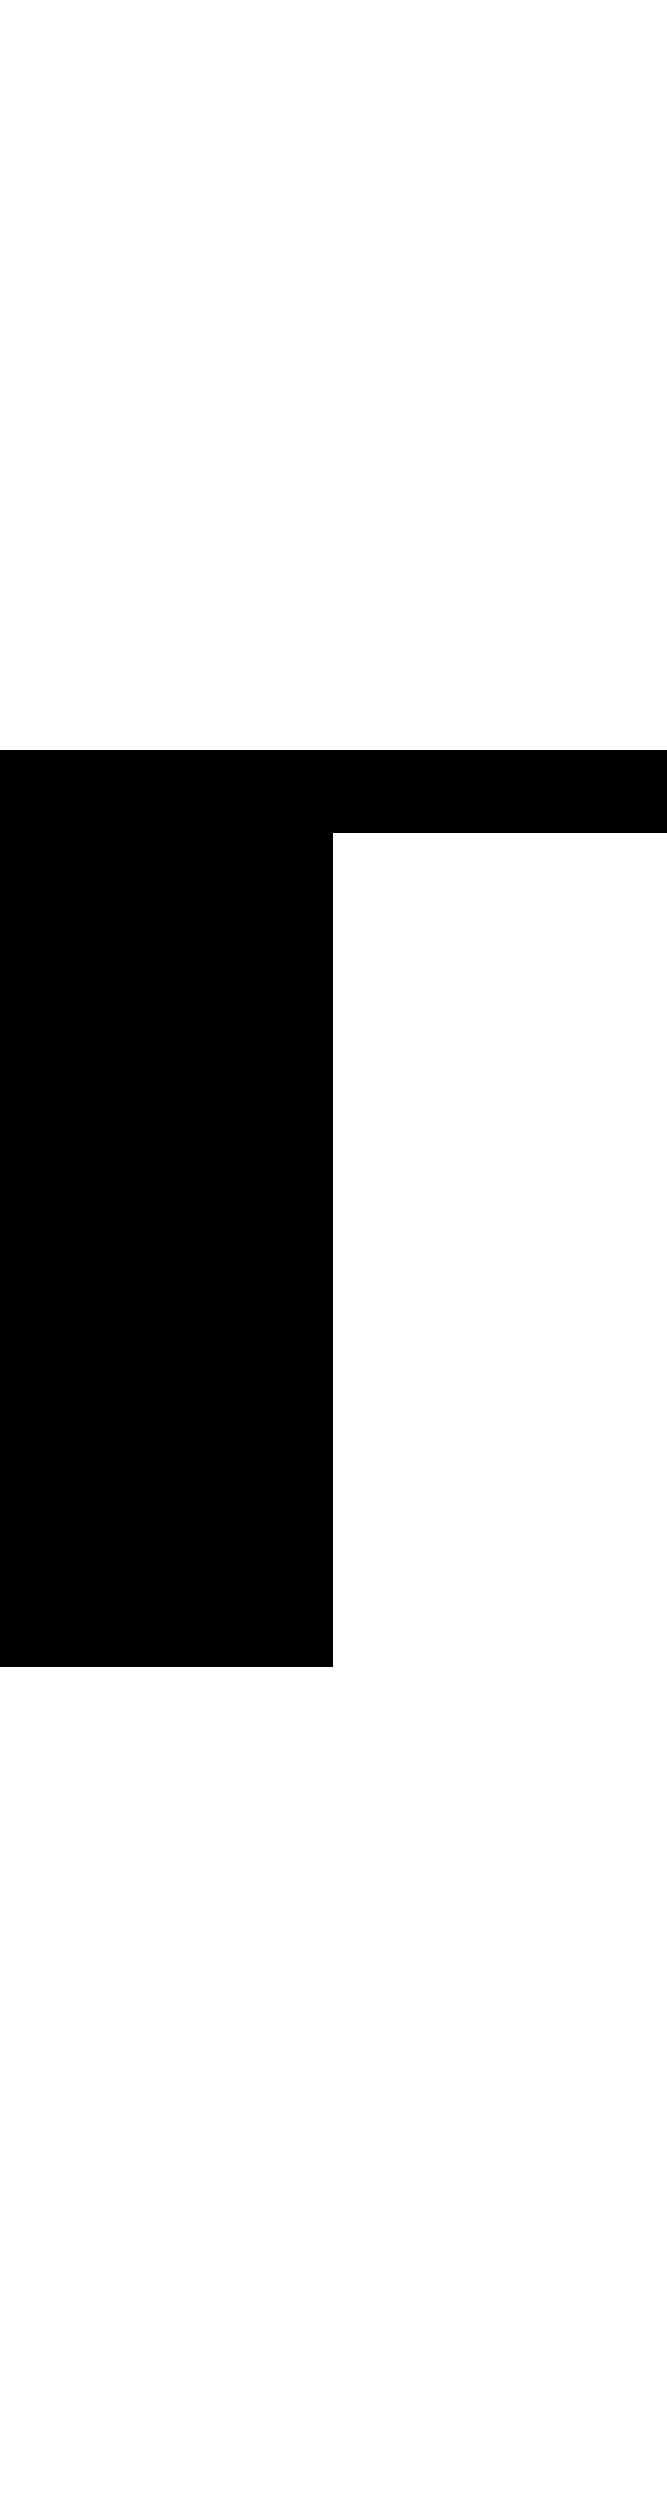
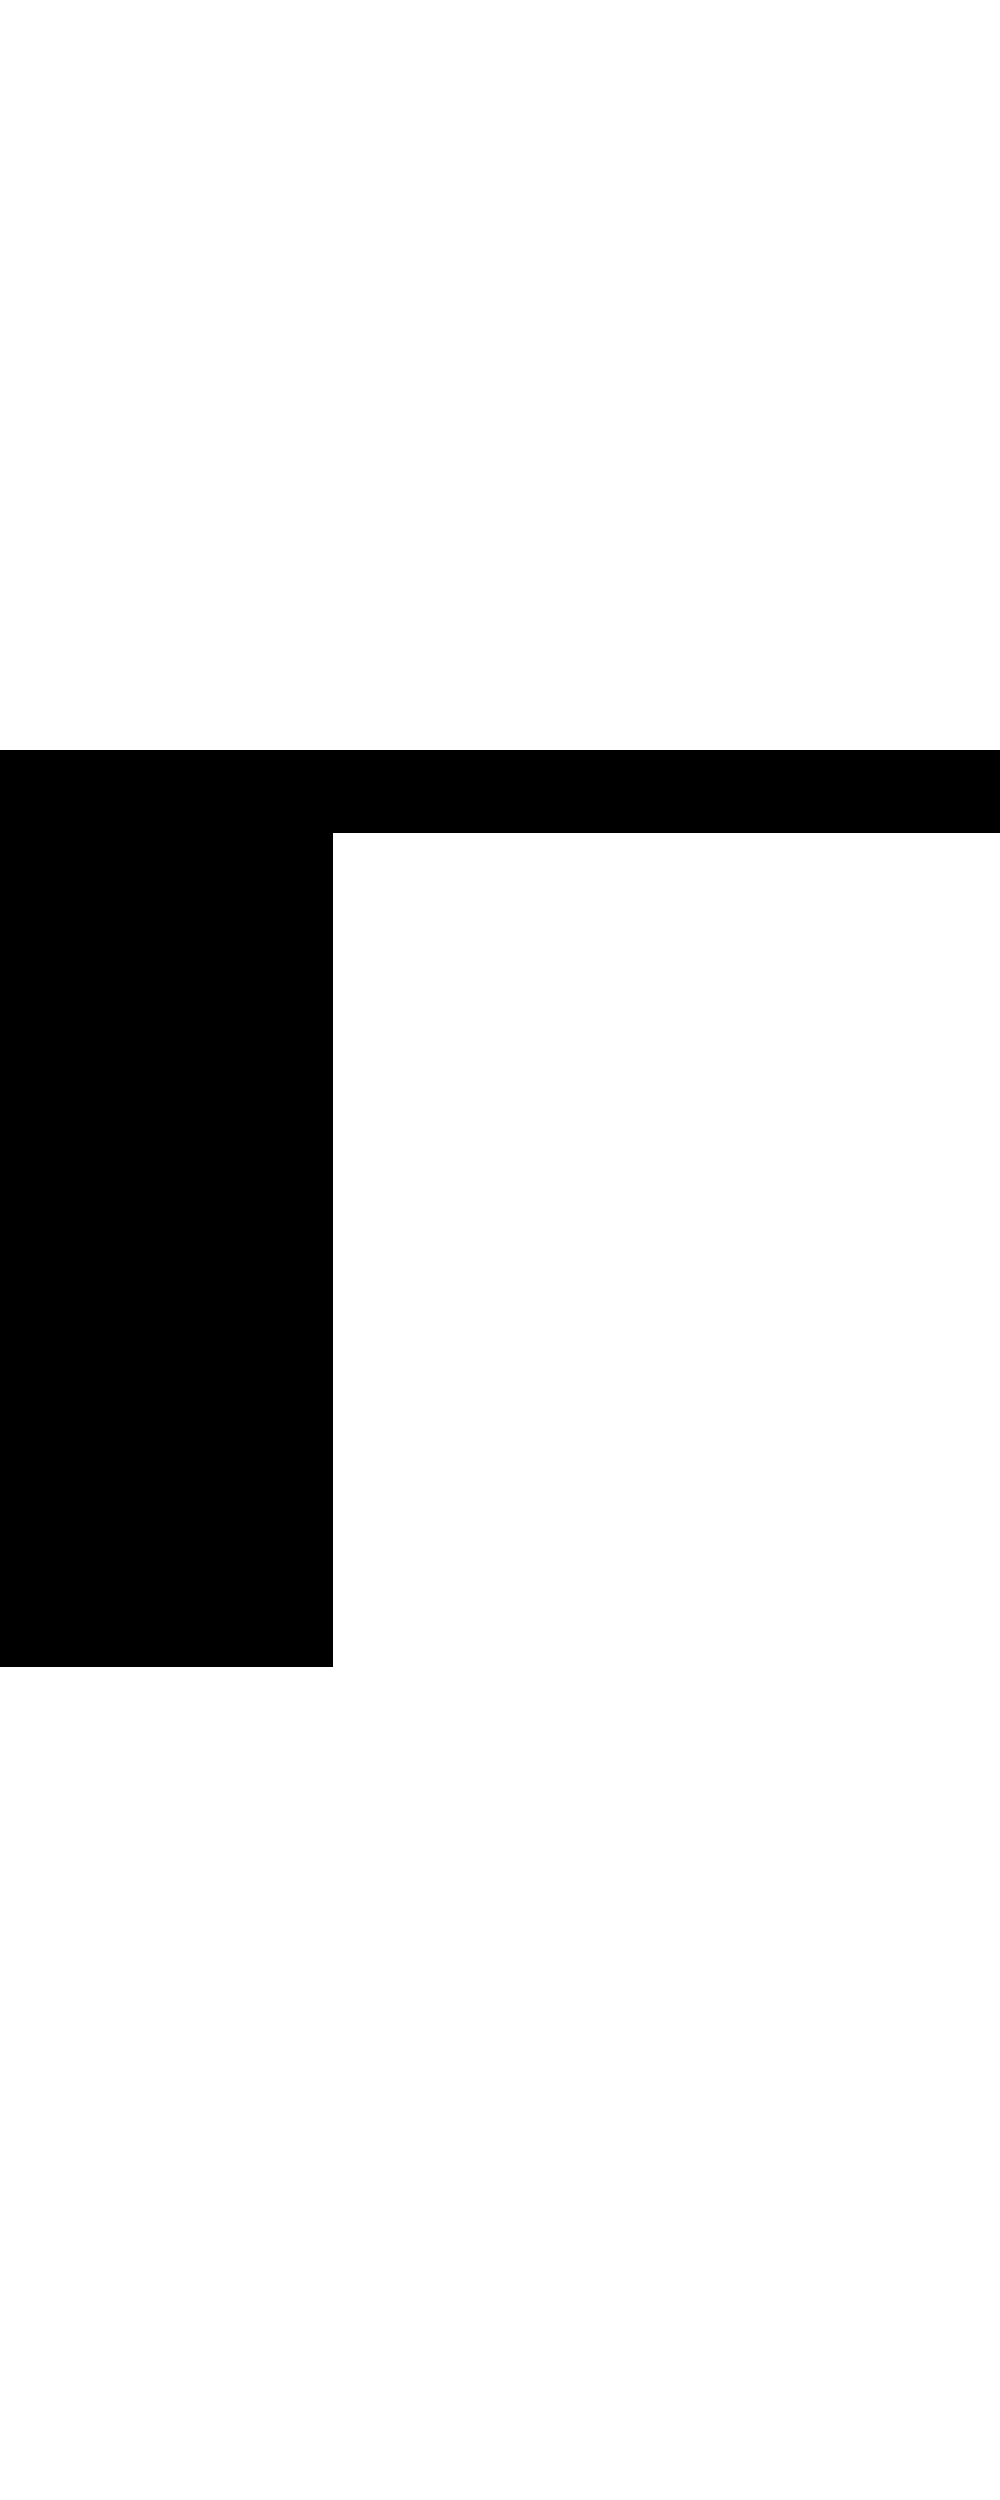
- <svg xmlns="http://www.w3.org/2000/svg" viewBox="0 0 8 30" width="8" height="30" shape-rendering="crispEdges">
+ <svg xmlns="http://www.w3.org/2000/svg" viewBox="0 0 12 30" width="12" height="30" shape-rendering="crispEdges">
  <g>
    <polygon class="r" points="0,9 4,9 4,20 0,20" />
-     <polygon class="r" points="0,9 8,9 8,10 0,10" />
+     <polygon class="r" points="0,9 12,9 12,10 0,10" />
  </g>
</svg>
